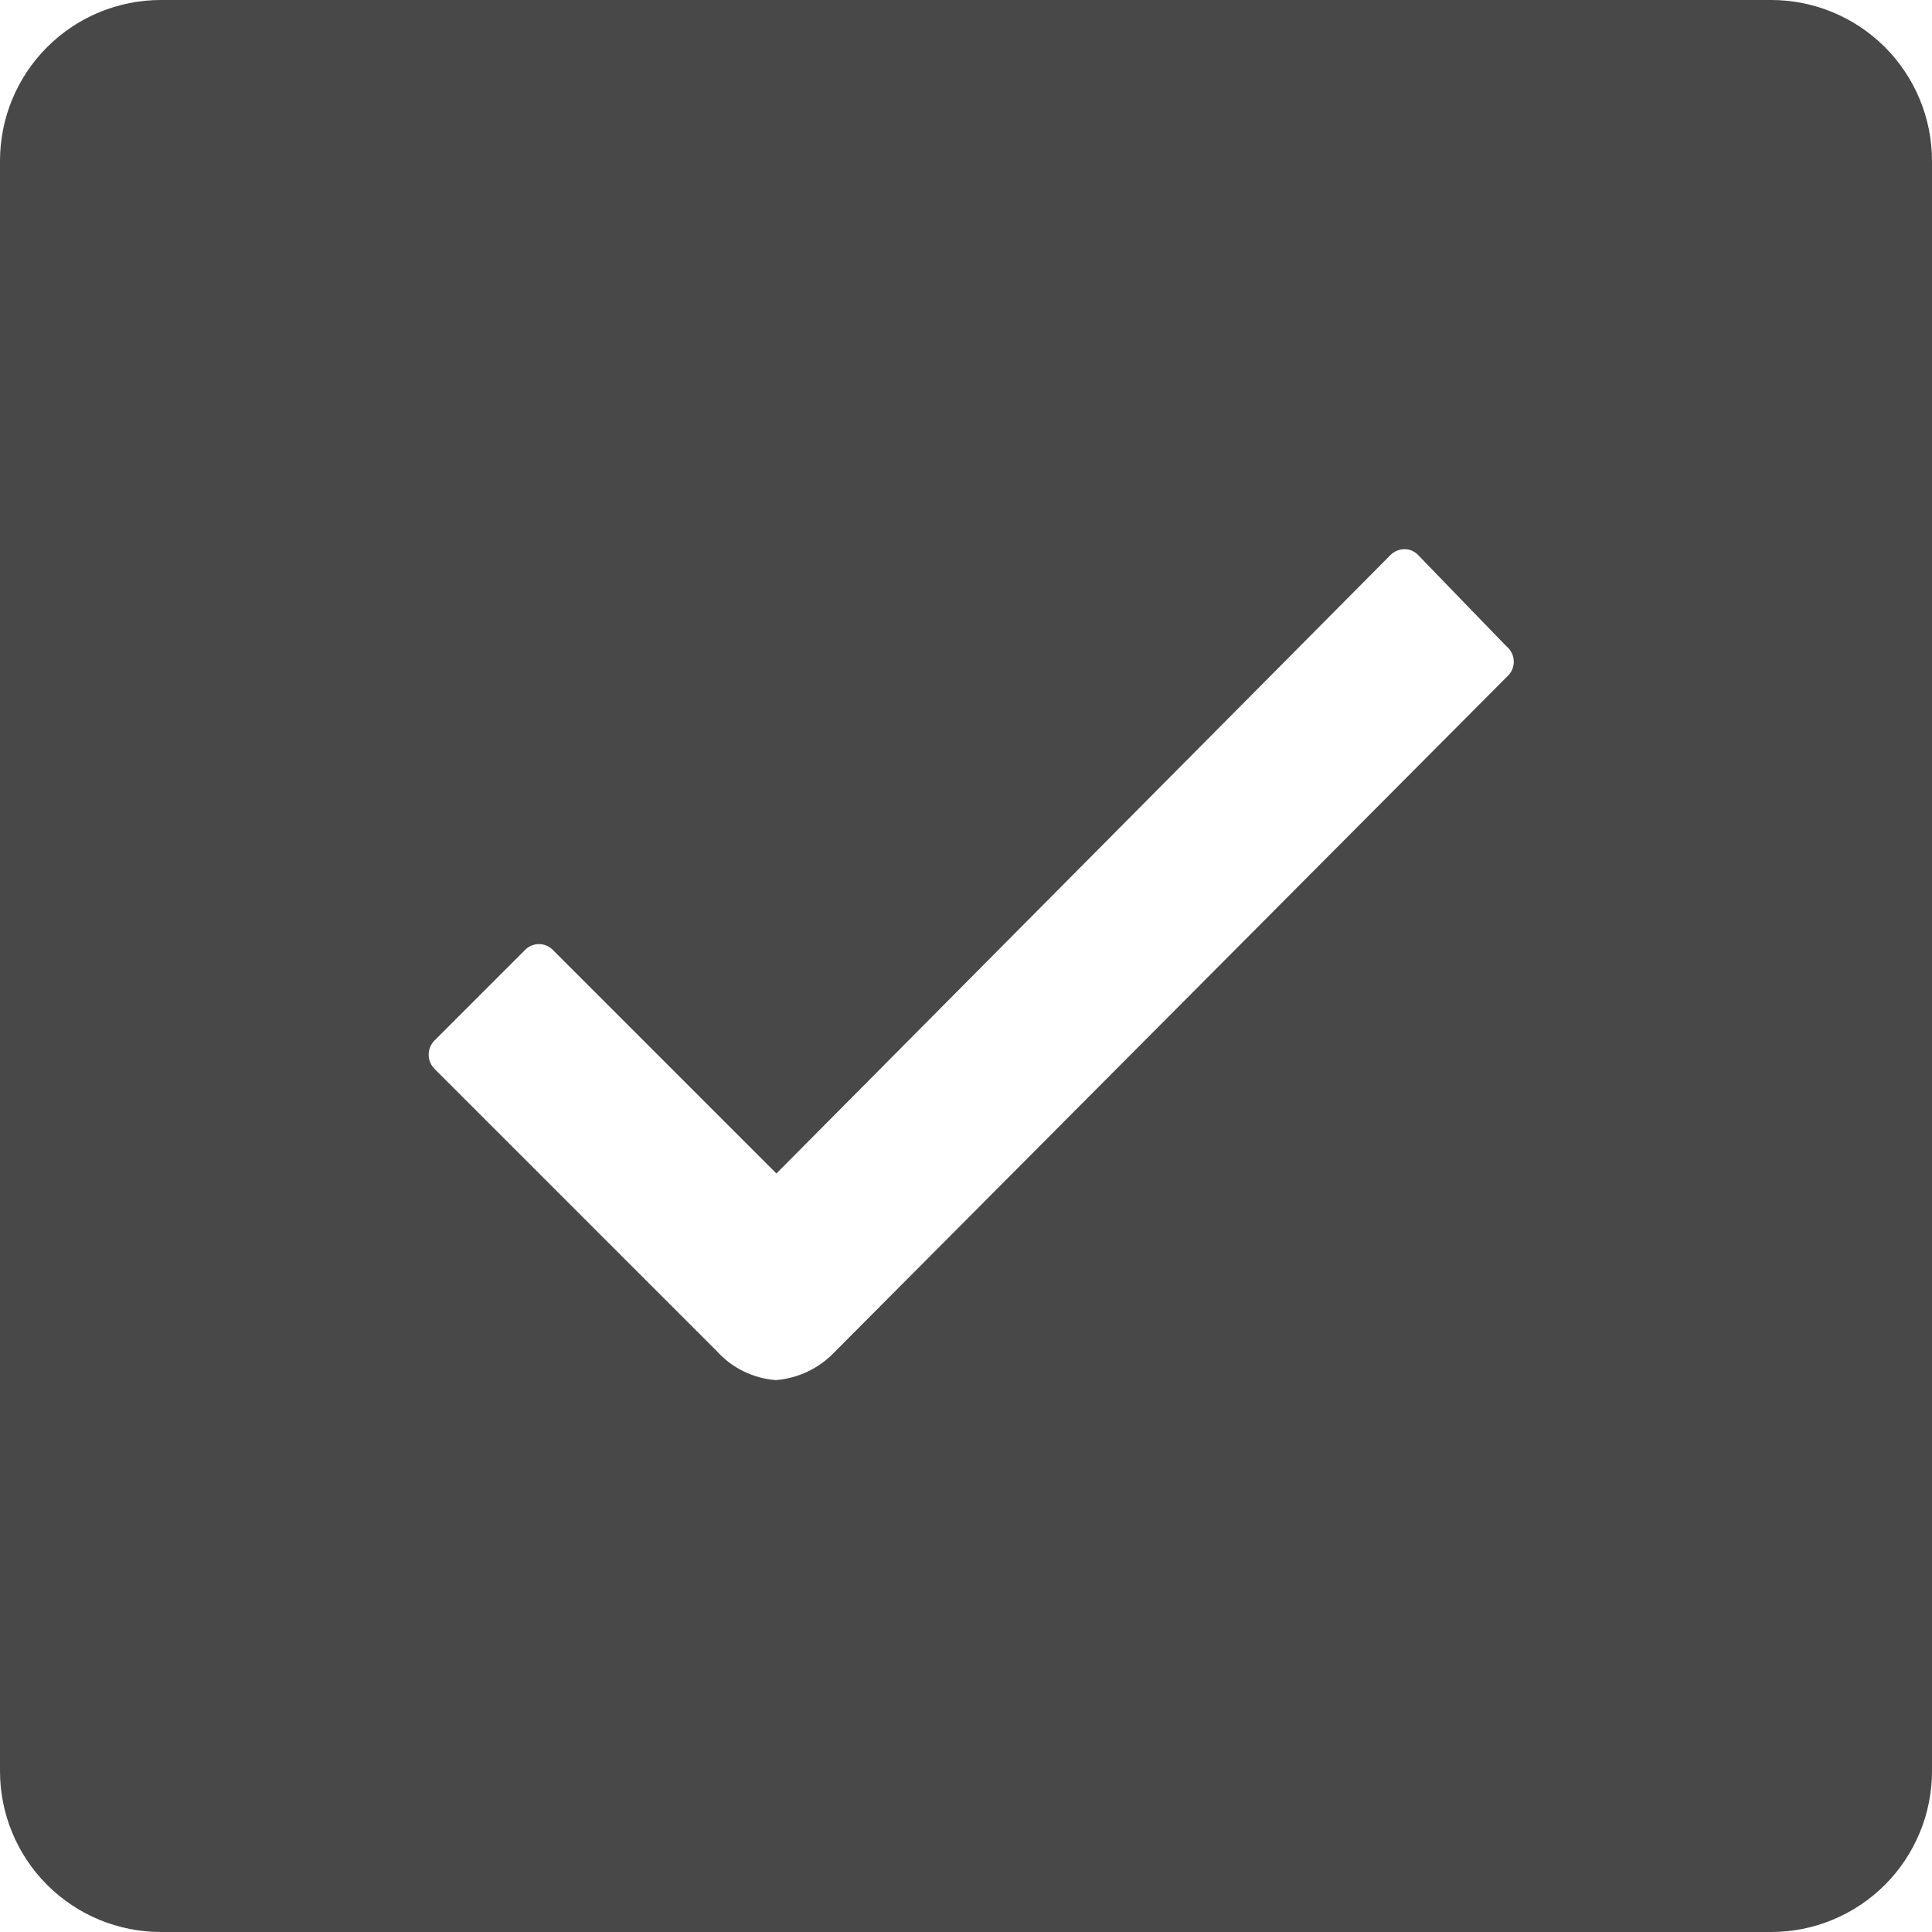
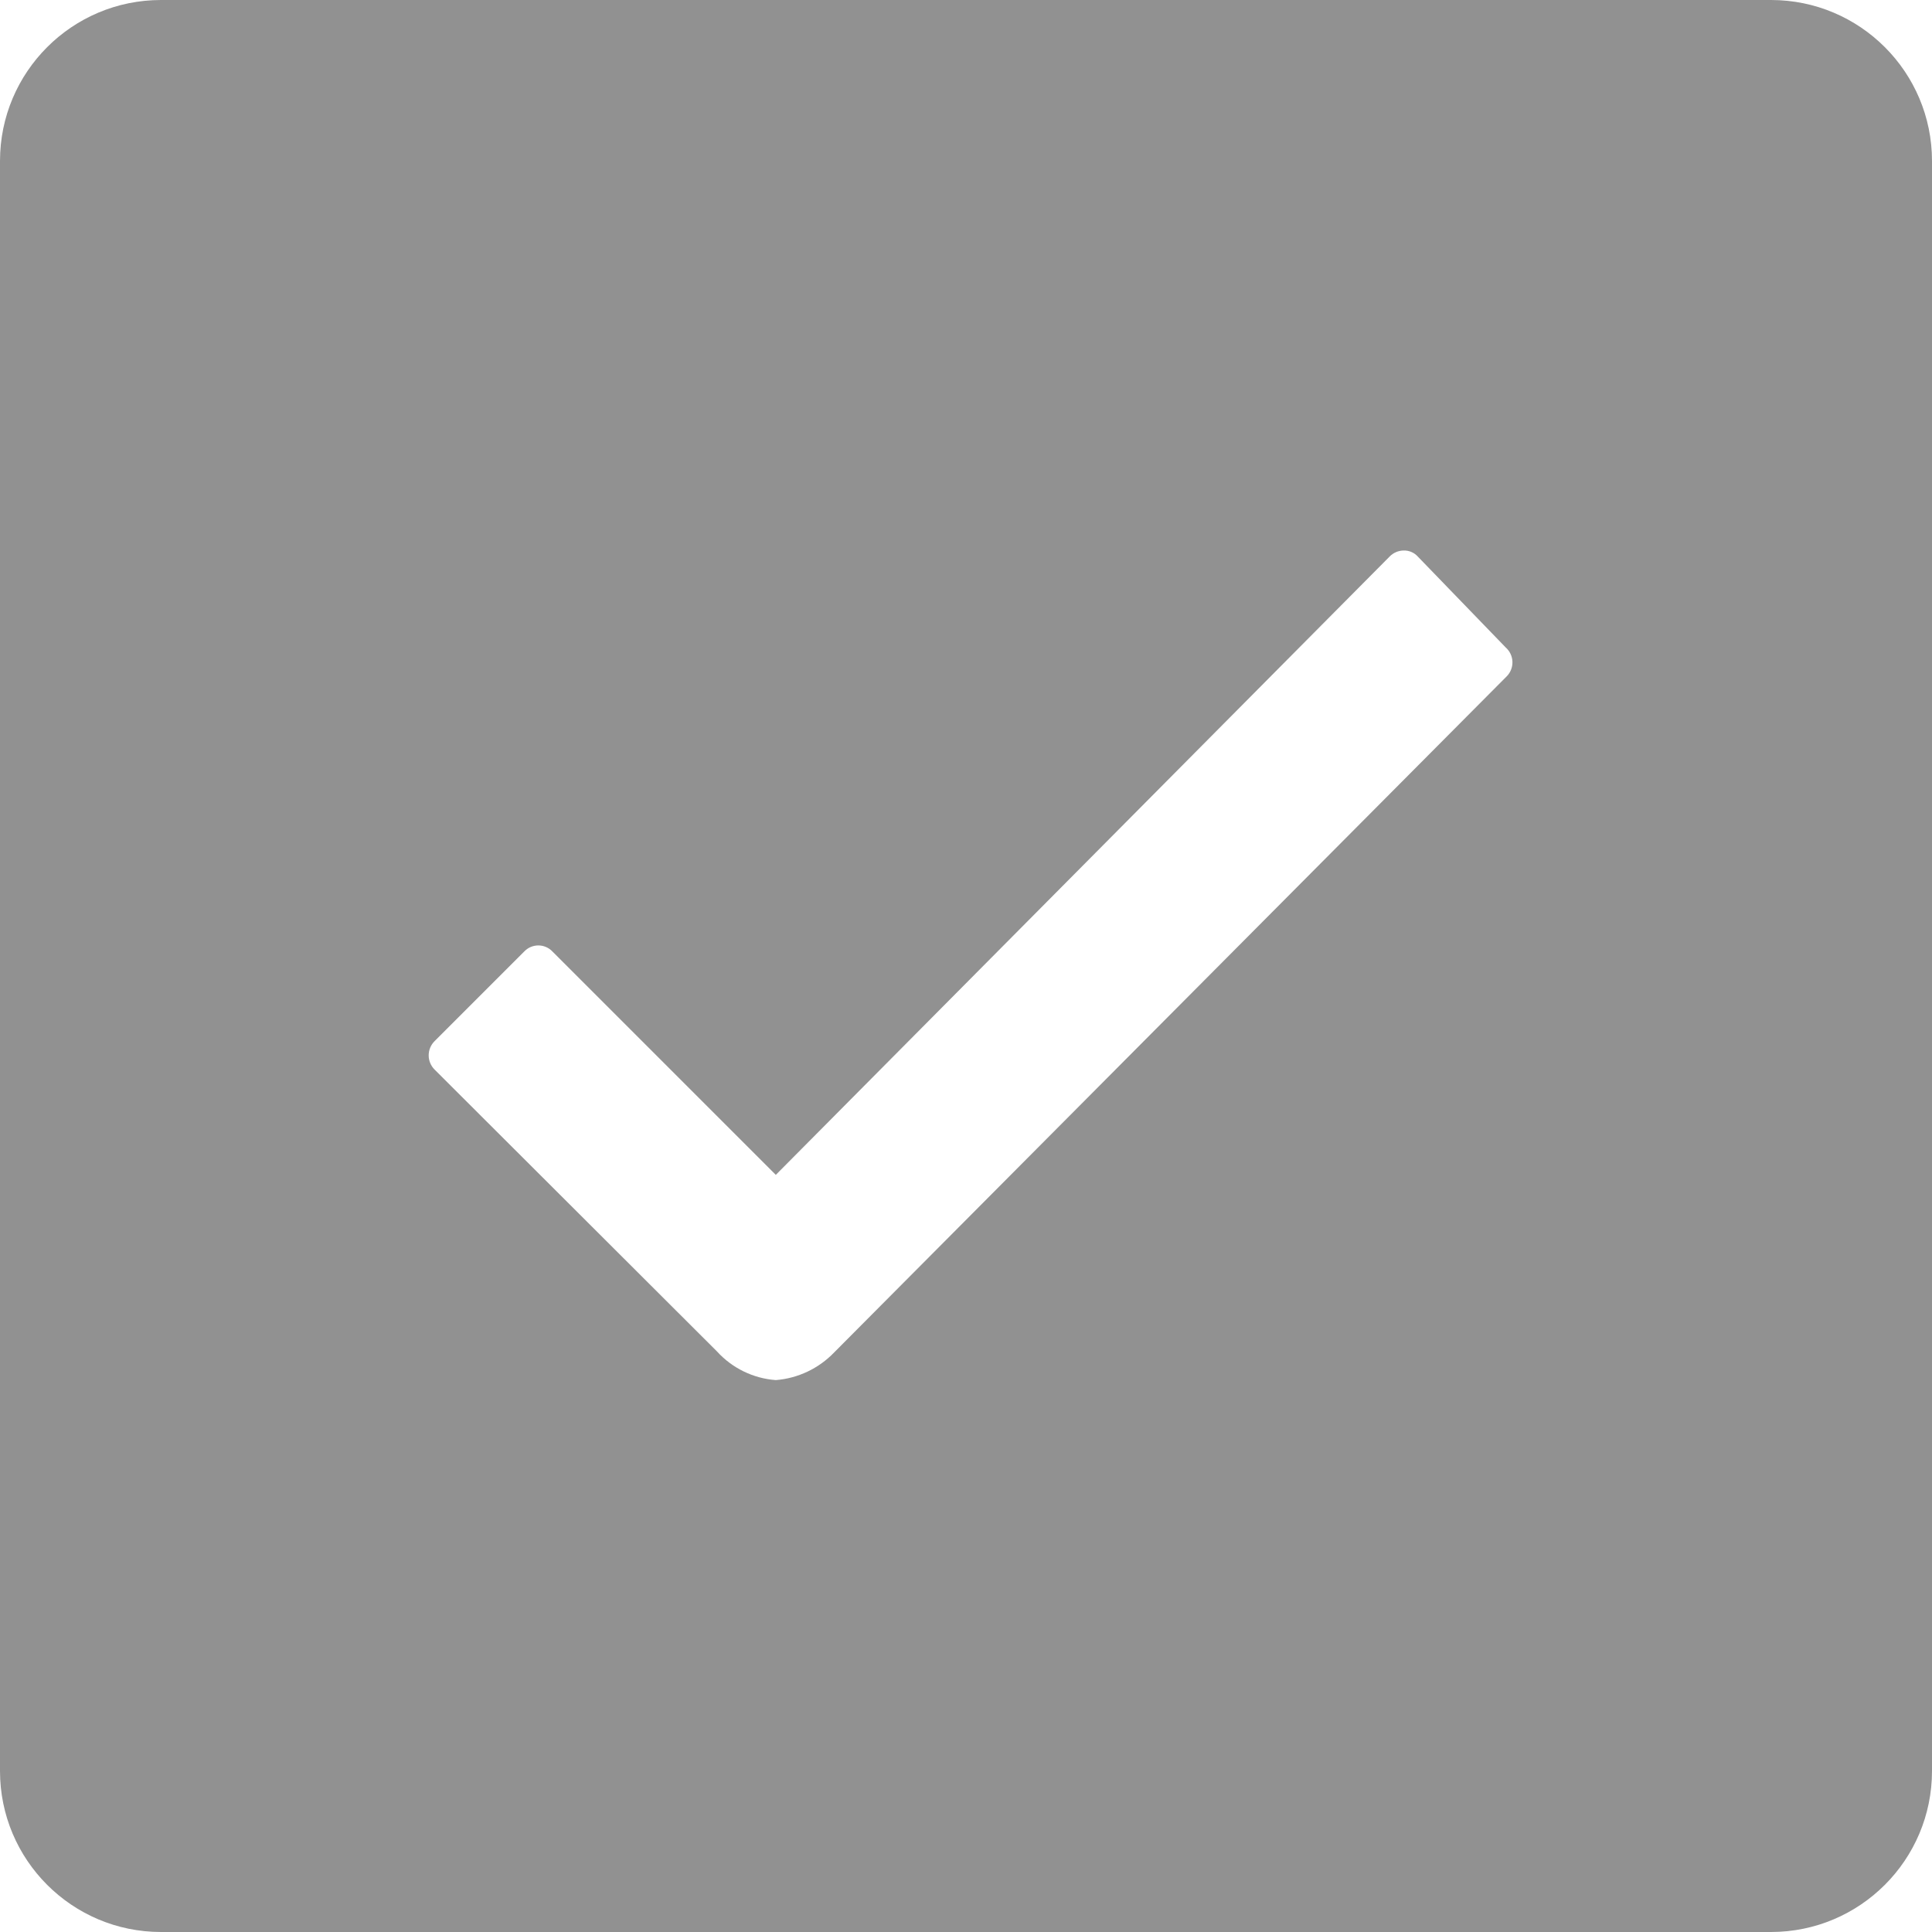
- <svg xmlns="http://www.w3.org/2000/svg" width="15" height="15" viewBox="0 0 15 15">
-   <path id="Icon_ionic-ios-checkbox" data-name="Icon ionic-ios-checkbox" d="M16.25,2.5H3.75A1.249,1.249,0,0,0,2.5,3.75v12.5A1.249,1.249,0,0,0,3.75,17.5h12.5a1.249,1.249,0,0,0,1.25-1.25V3.75A1.249,1.249,0,0,0,16.25,2.5ZM14.2,7.754,8.977,13h0a.705.705,0,0,1-.453.215.684.684,0,0,1-.457-.223L5.875,10.8a.156.156,0,0,1,0-.223l.7-.7a.151.151,0,0,1,.219,0l1.734,1.734,4.766-4.8a.154.154,0,0,1,.109-.047h0a.142.142,0,0,1,.109.047l.684.707A.154.154,0,0,1,14.2,7.754Z" transform="translate(-2.5 -2.5)" fill="#484848" />
+ <svg xmlns="http://www.w3.org/2000/svg" width="18" height="18" viewBox="0 0 18 18">
+   <path id="Icon_ionic-ios-checkbox" data-name="Icon ionic-ios-checkbox" d="M19,2.5H4A1.5,1.5,0,0,0,2.5,4V19A1.5,1.5,0,0,0,4,20.5H19A1.5,1.5,0,0,0,20.5,19V4A1.5,1.5,0,0,0,19,2.5ZM16.539,8.8l-6.267,6.3h0a.847.847,0,0,1-.544.258.821.821,0,0,1-.548-.267L6.55,12.466a.187.187,0,0,1,0-.267l.834-.834a.181.181,0,0,1,.263,0l2.081,2.081,5.719-5.761a.185.185,0,0,1,.131-.056h0a.17.17,0,0,1,.131.056l.82.848A.185.185,0,0,1,16.539,8.8Z" transform="translate(-2.5 -2.5)" fill="rgba(72,72,72,0.6)" />
</svg>
